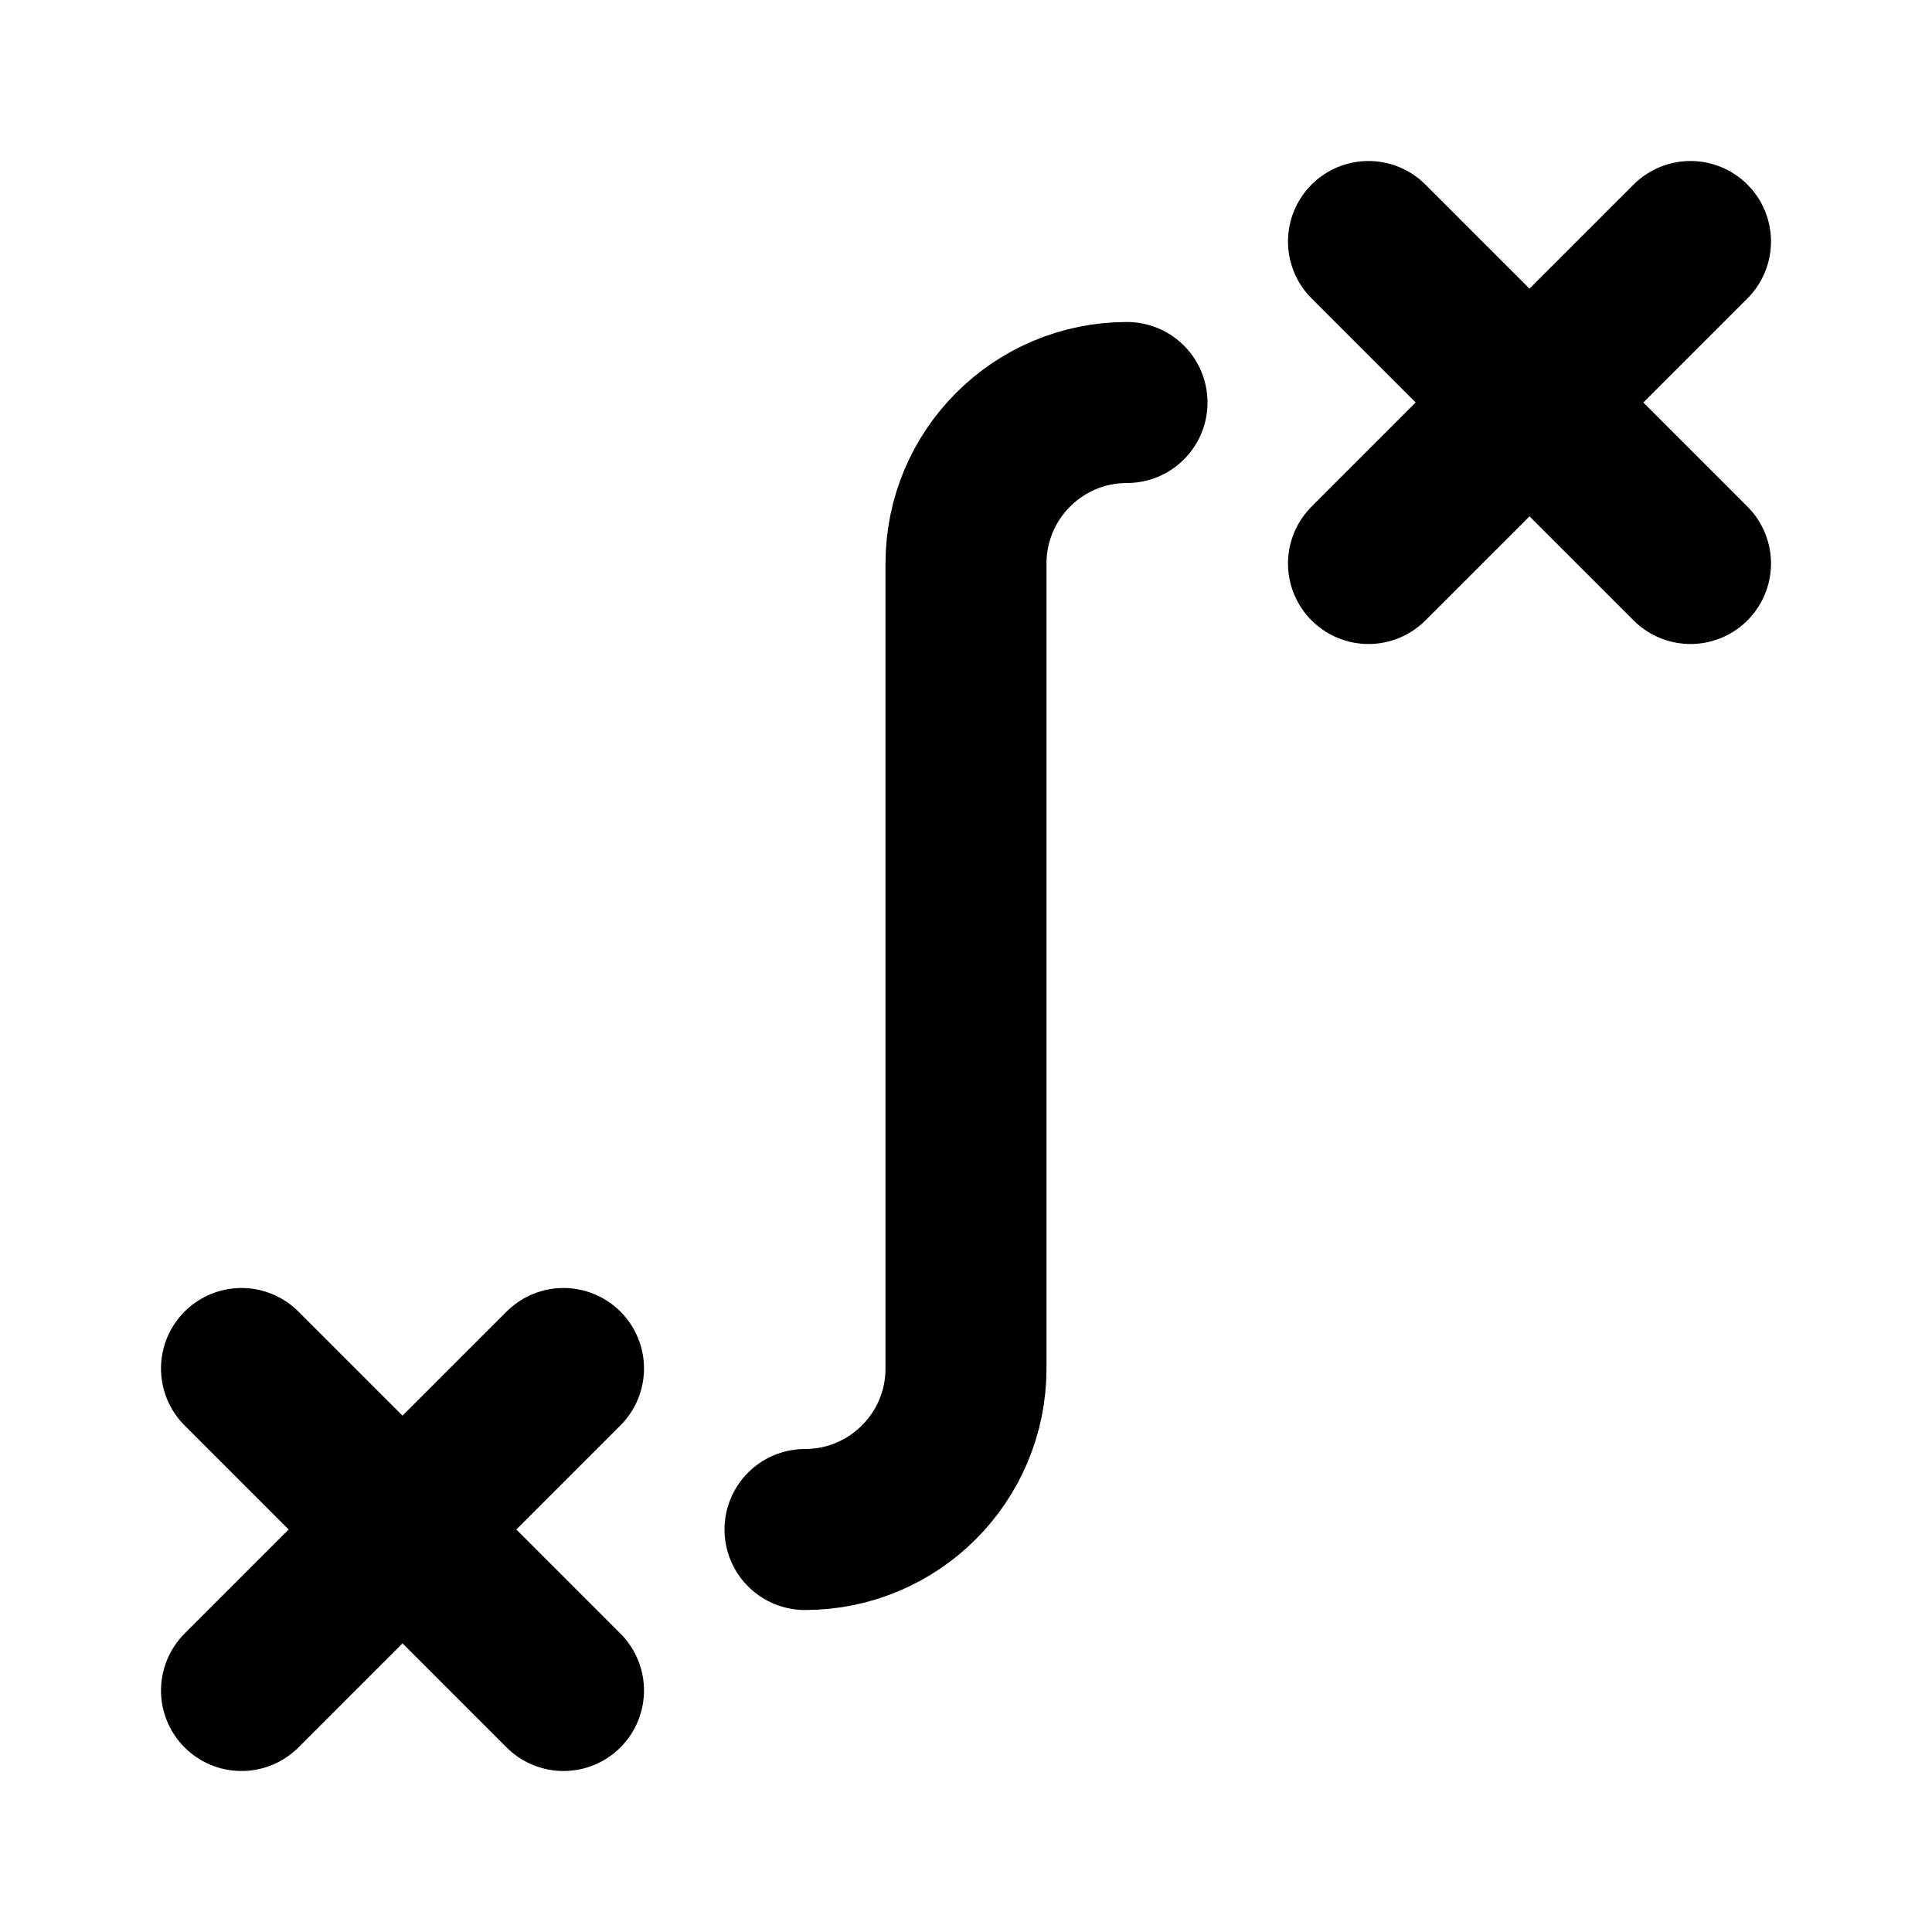
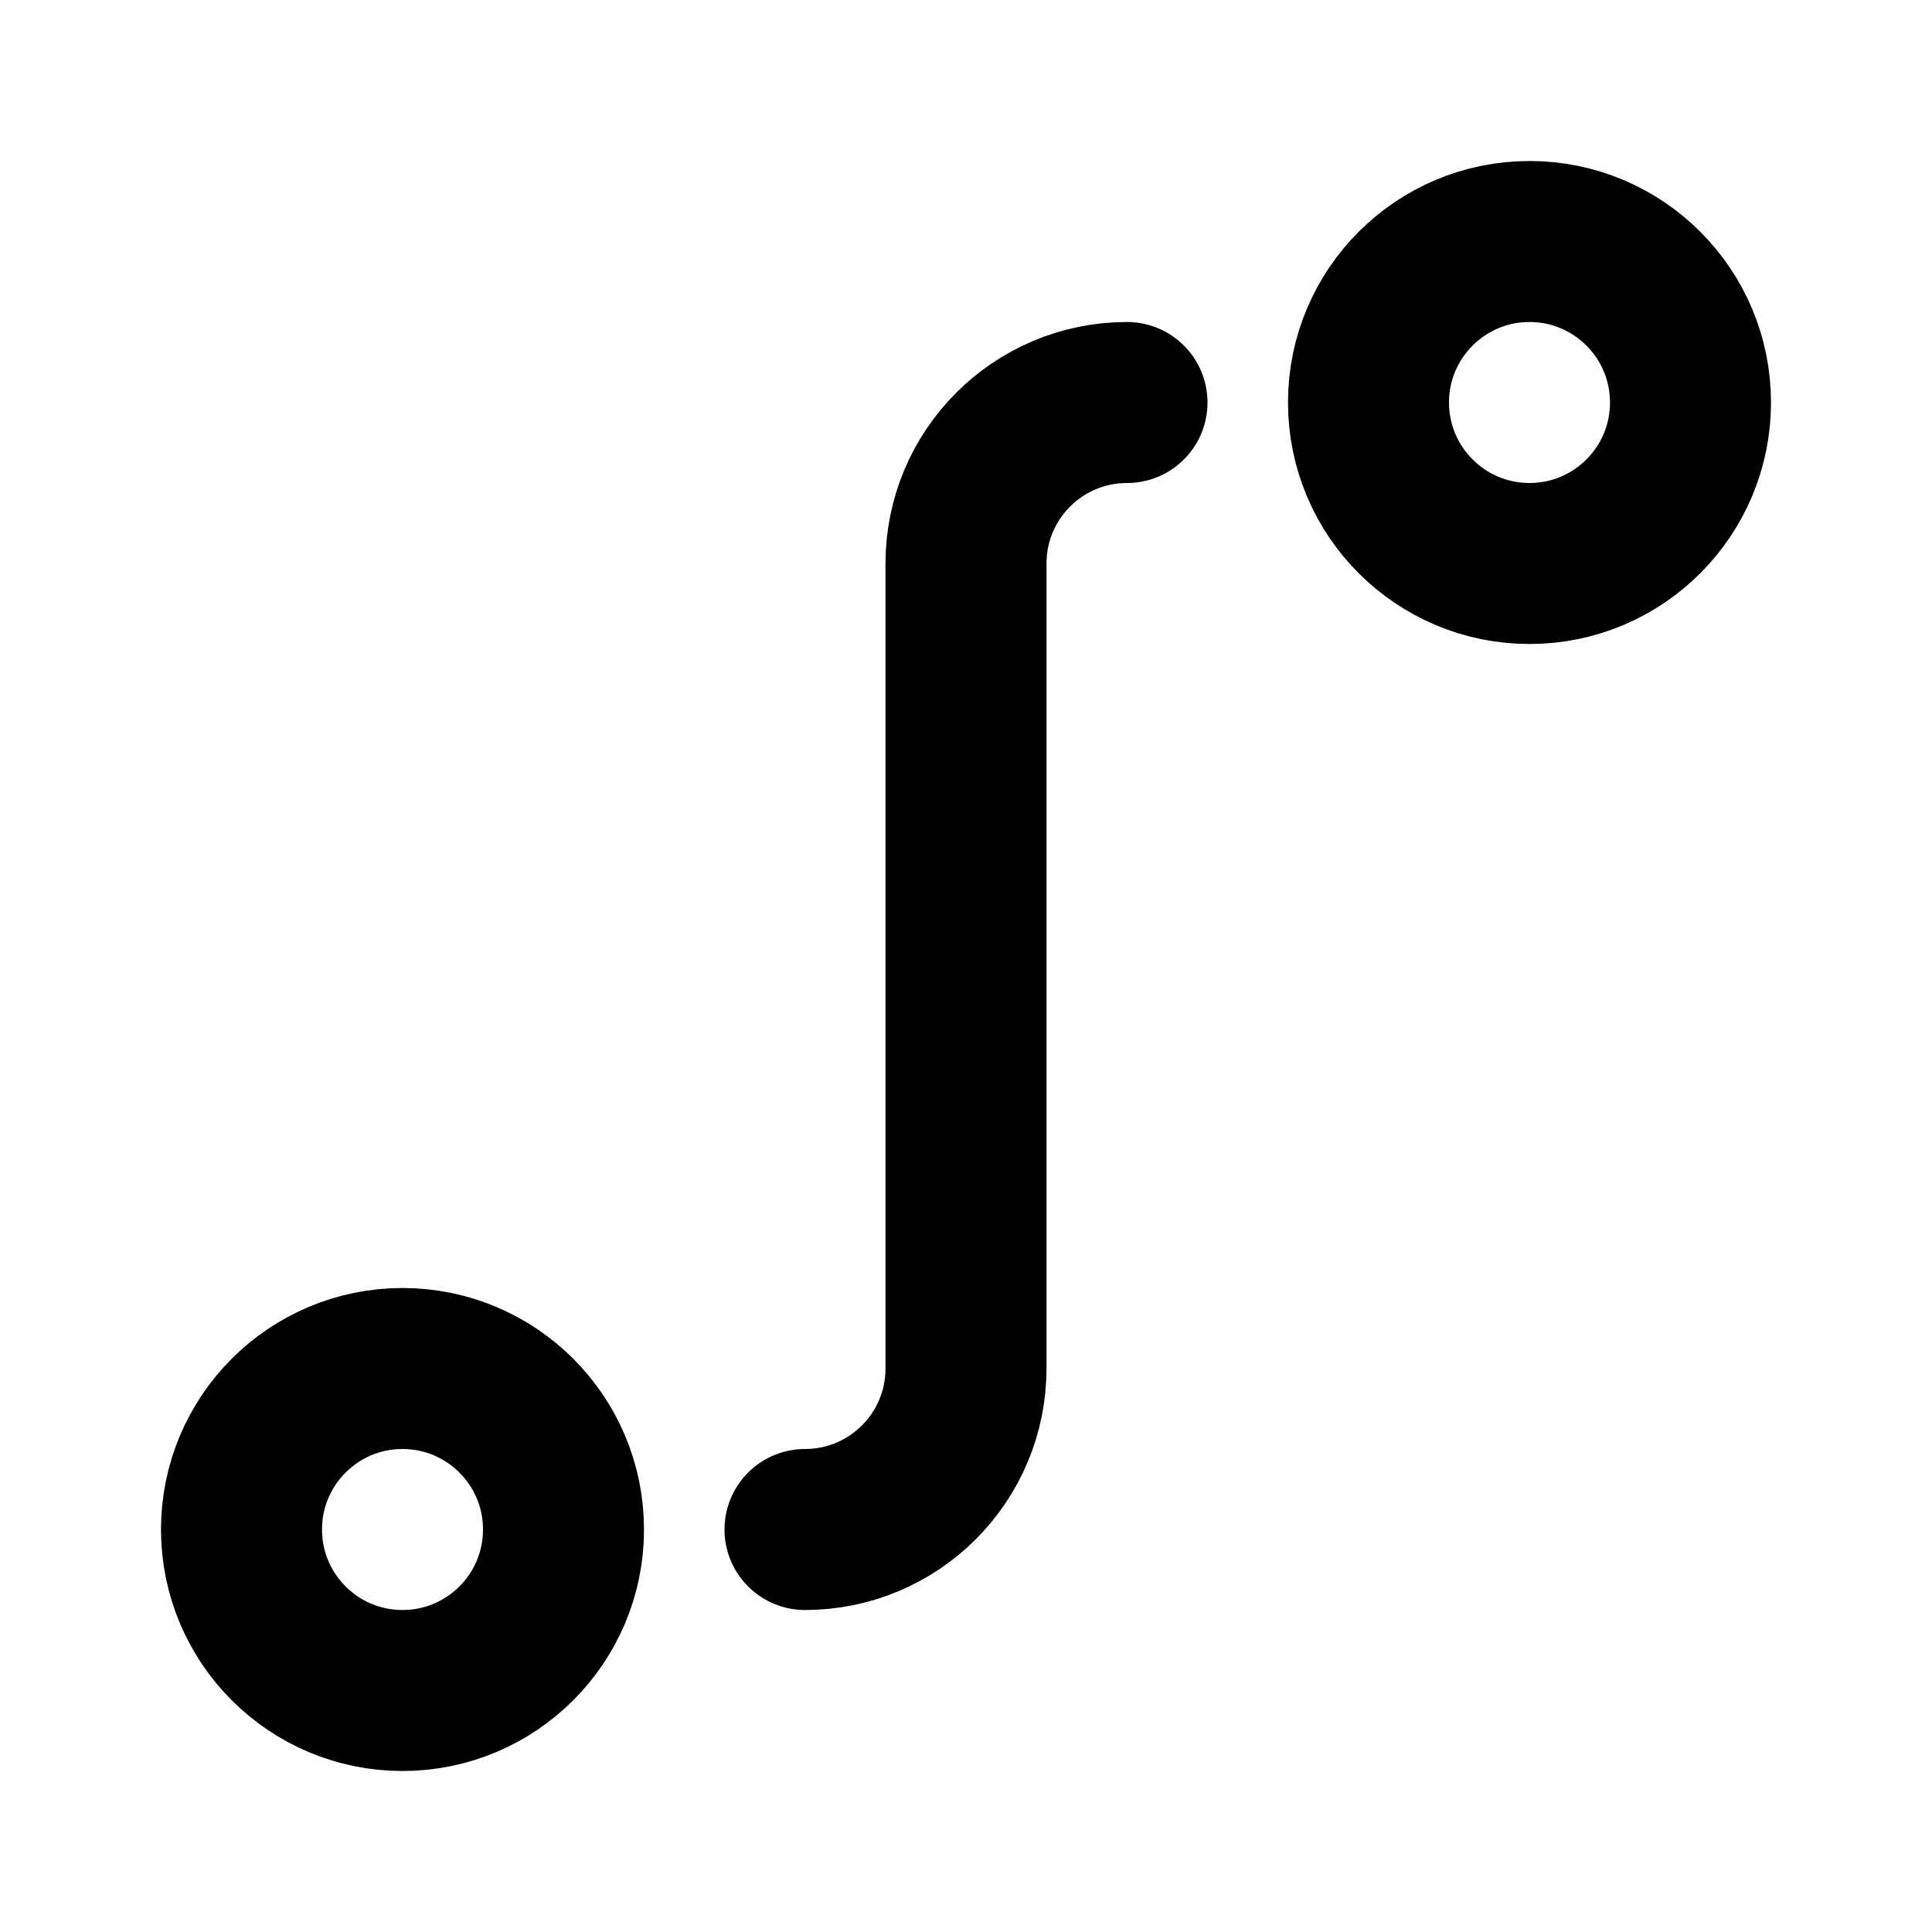
<svg xmlns="http://www.w3.org/2000/svg" width="24" height="24" viewBox="0 0 24 24" stroke-width="2" stroke="currentColor" fill="none" stroke-linecap="round" stroke-linejoin="round">
-   <path d="M3 17l4 4" />
-   <path d="M7 17l-4 4" />
-   <path d="M17 3l4 4" />
-   <path d="M21 3l-4 4" />
+   <path d="M3 19a2 2 0 1 0 4 0a2 2 0 0 0 -4 0" />
+   <path d="M19 7a2 2 0 1 0 0 -4a2 2 0 0 0 0 4z" />
  <path d="M14 5a2 2 0 0 0 -2 2v10a2 2 0 0 1 -2 2" />
</svg>
